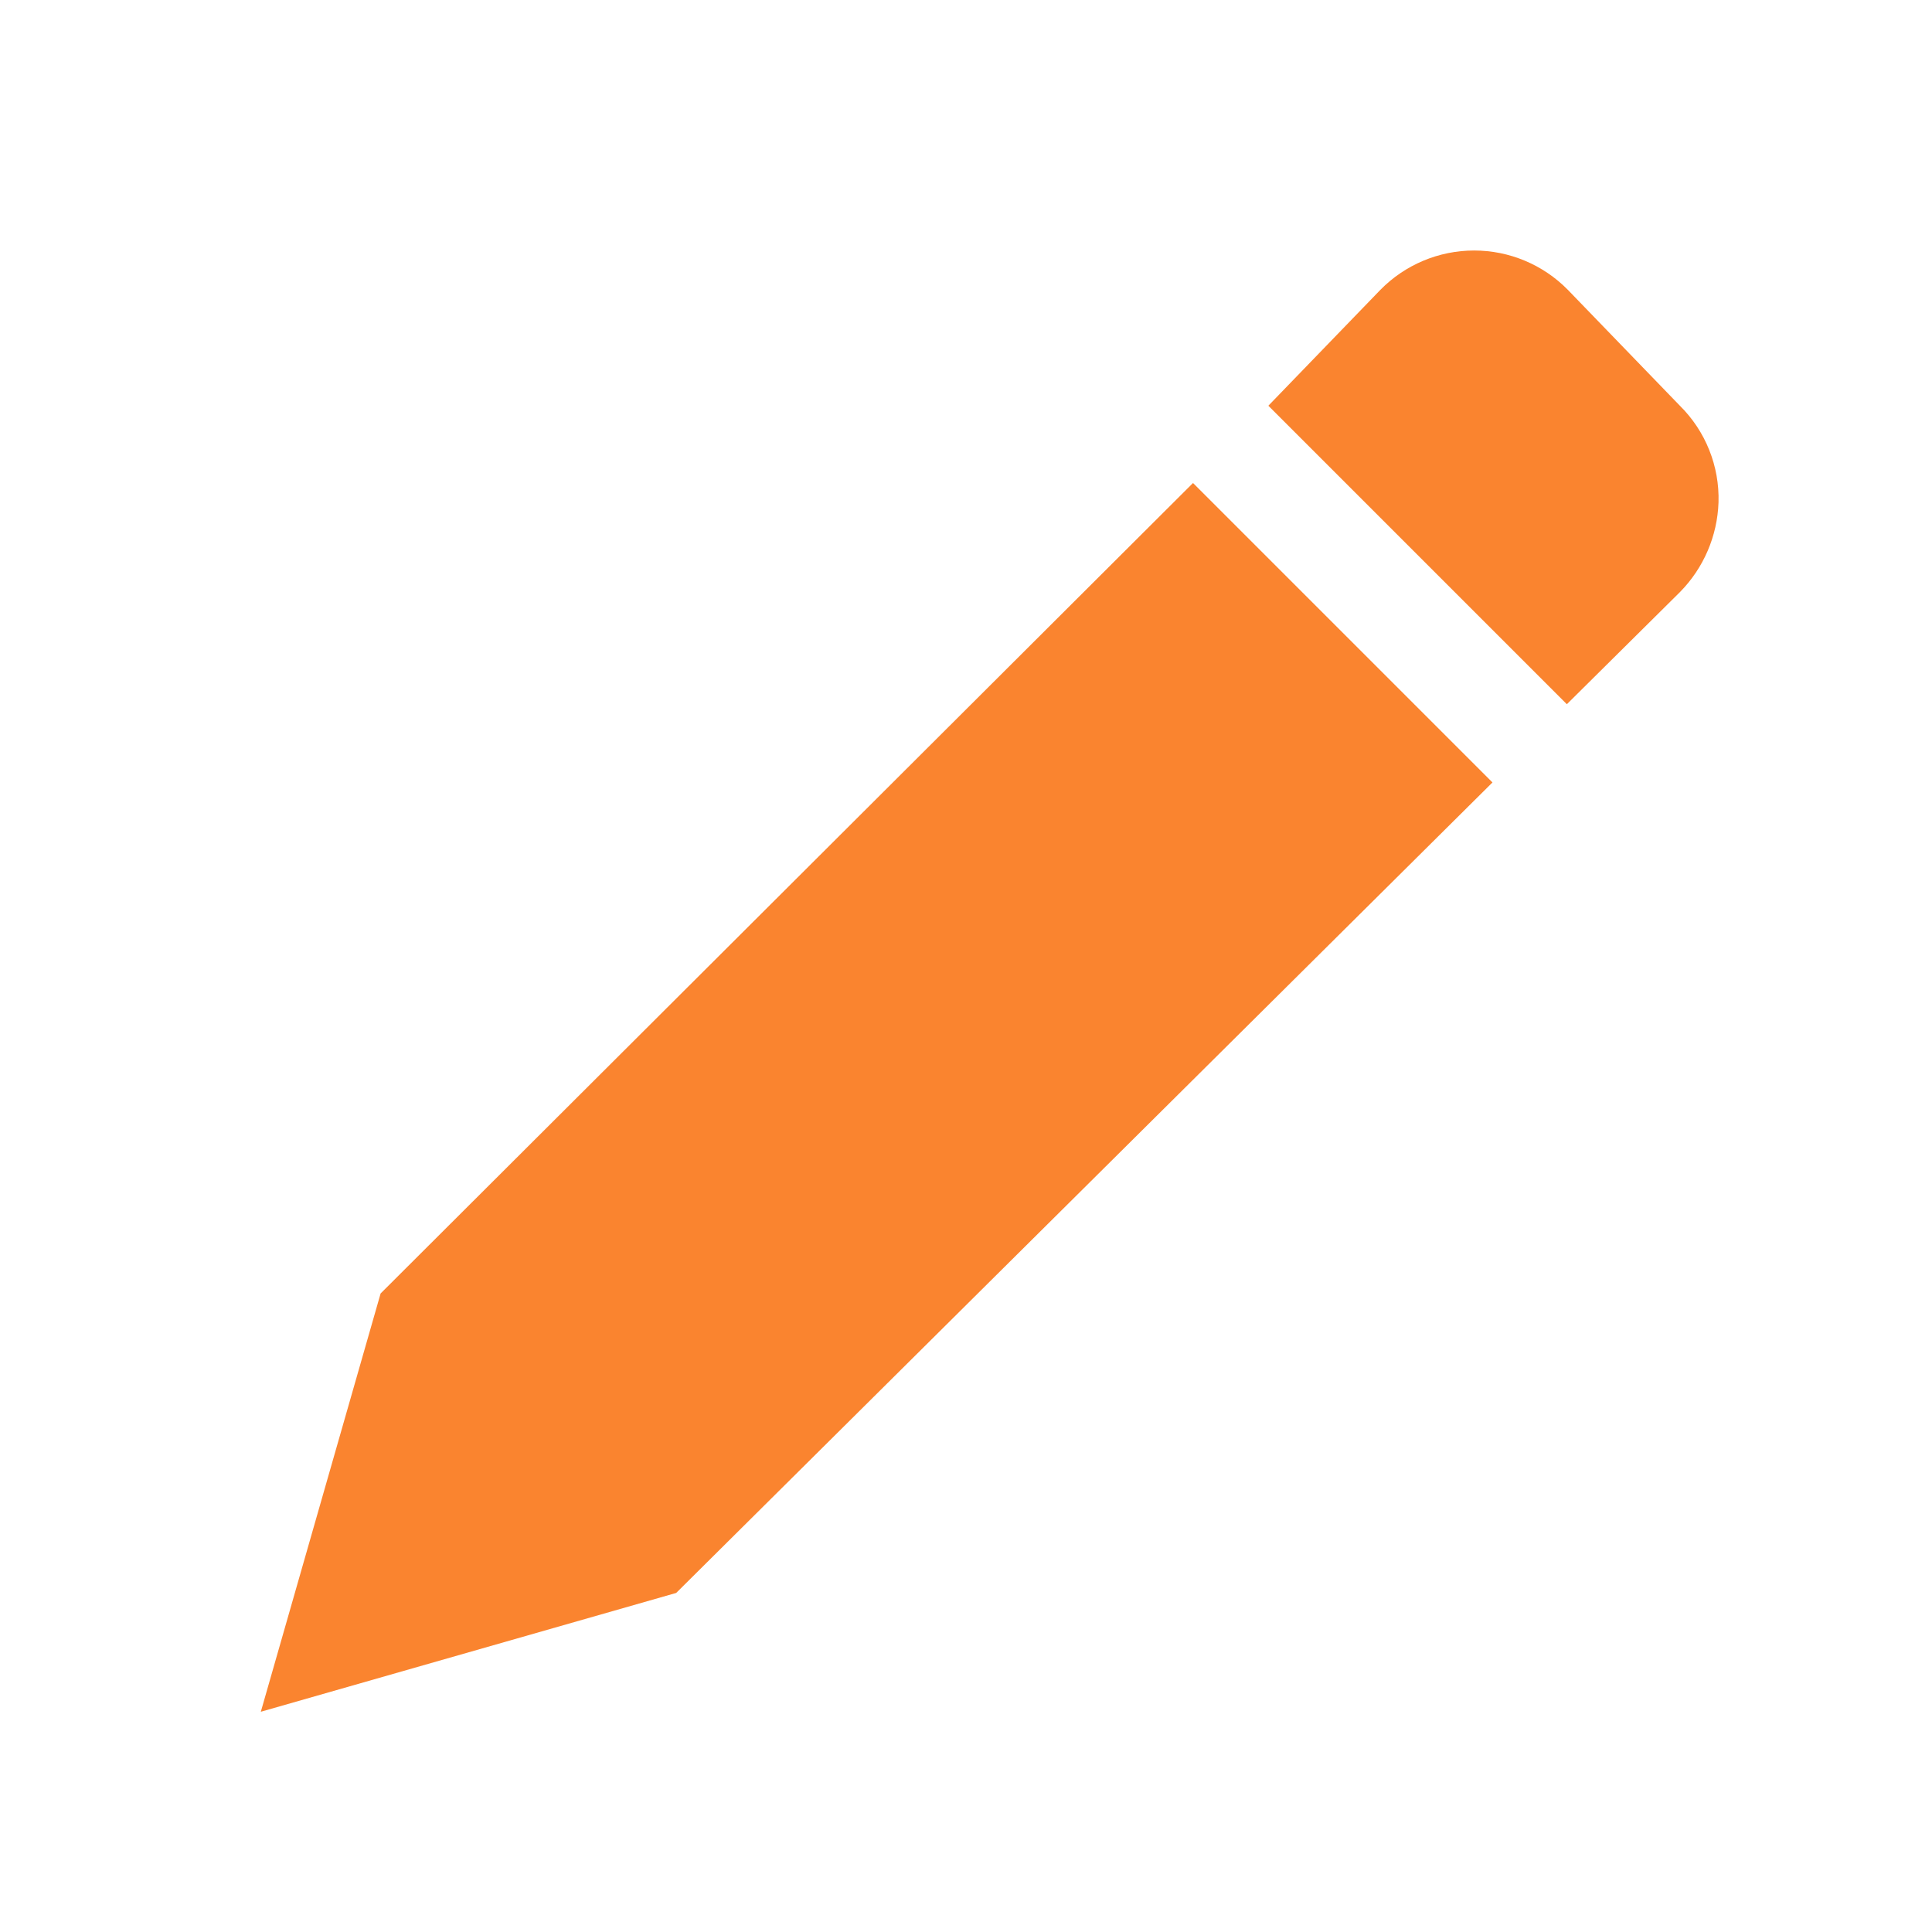
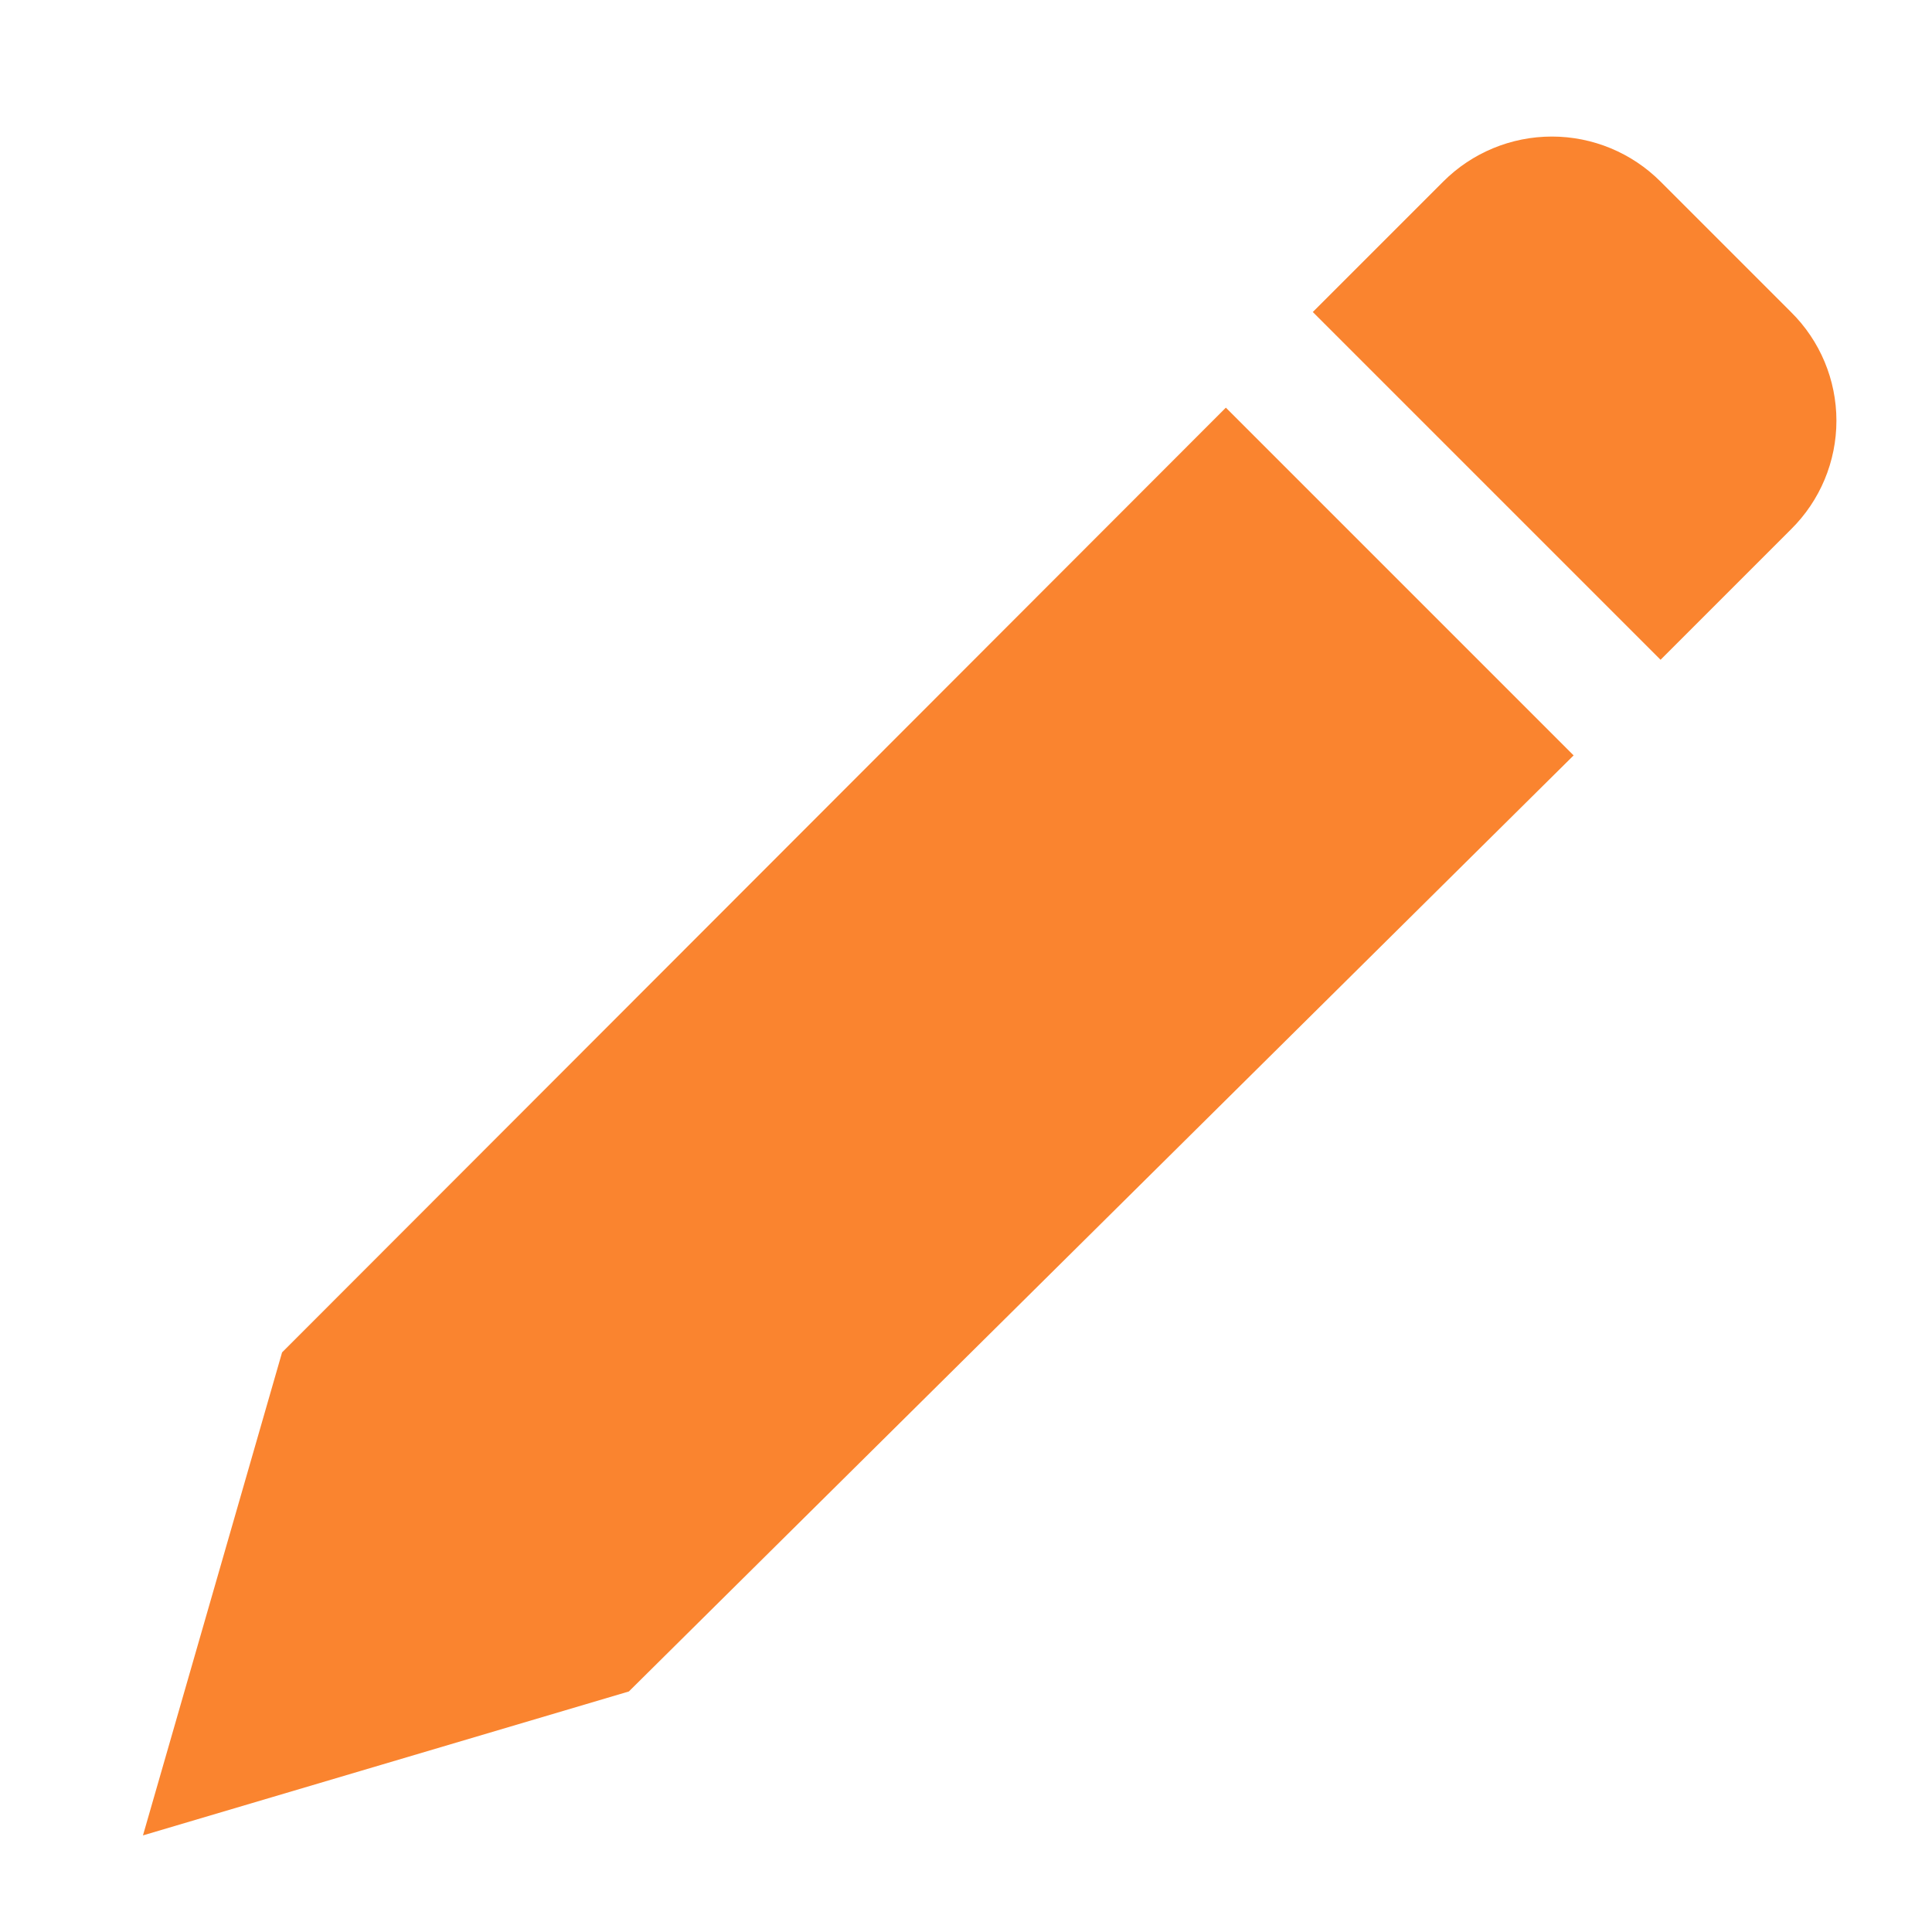
<svg xmlns="http://www.w3.org/2000/svg" viewBox="0 0 20 20">
  <defs>
    <style>.cls-1{fill:#fa842f;}</style>
  </defs>
  <g id="edit">
-     <path class="cls-1" d="M7,16.49,2.7,17.72l1.24-4.33L12.35,5l3.1,3.1ZM17.39,6.13,16.22,7.29,13.13,4.2,14.29,3a1.36,1.36,0,0,1,1.94,0L17.39,4.2a1.35,1.35,0,0,1,.4,1A1.39,1.39,0,0,1,17.39,6.13Z" />
+     <path class="cls-1" d="M6.51,17.51,1.48,19l1.44-5,9.77-9.78,3.6,3.6Zm12-12L17.19,6.83l-3.6-3.6,1.35-1.35a1.59,1.59,0,0,1,2.25,0l1.35,1.35a1.58,1.58,0,0,1,0,2.25Z" />
  </g>
</svg>
